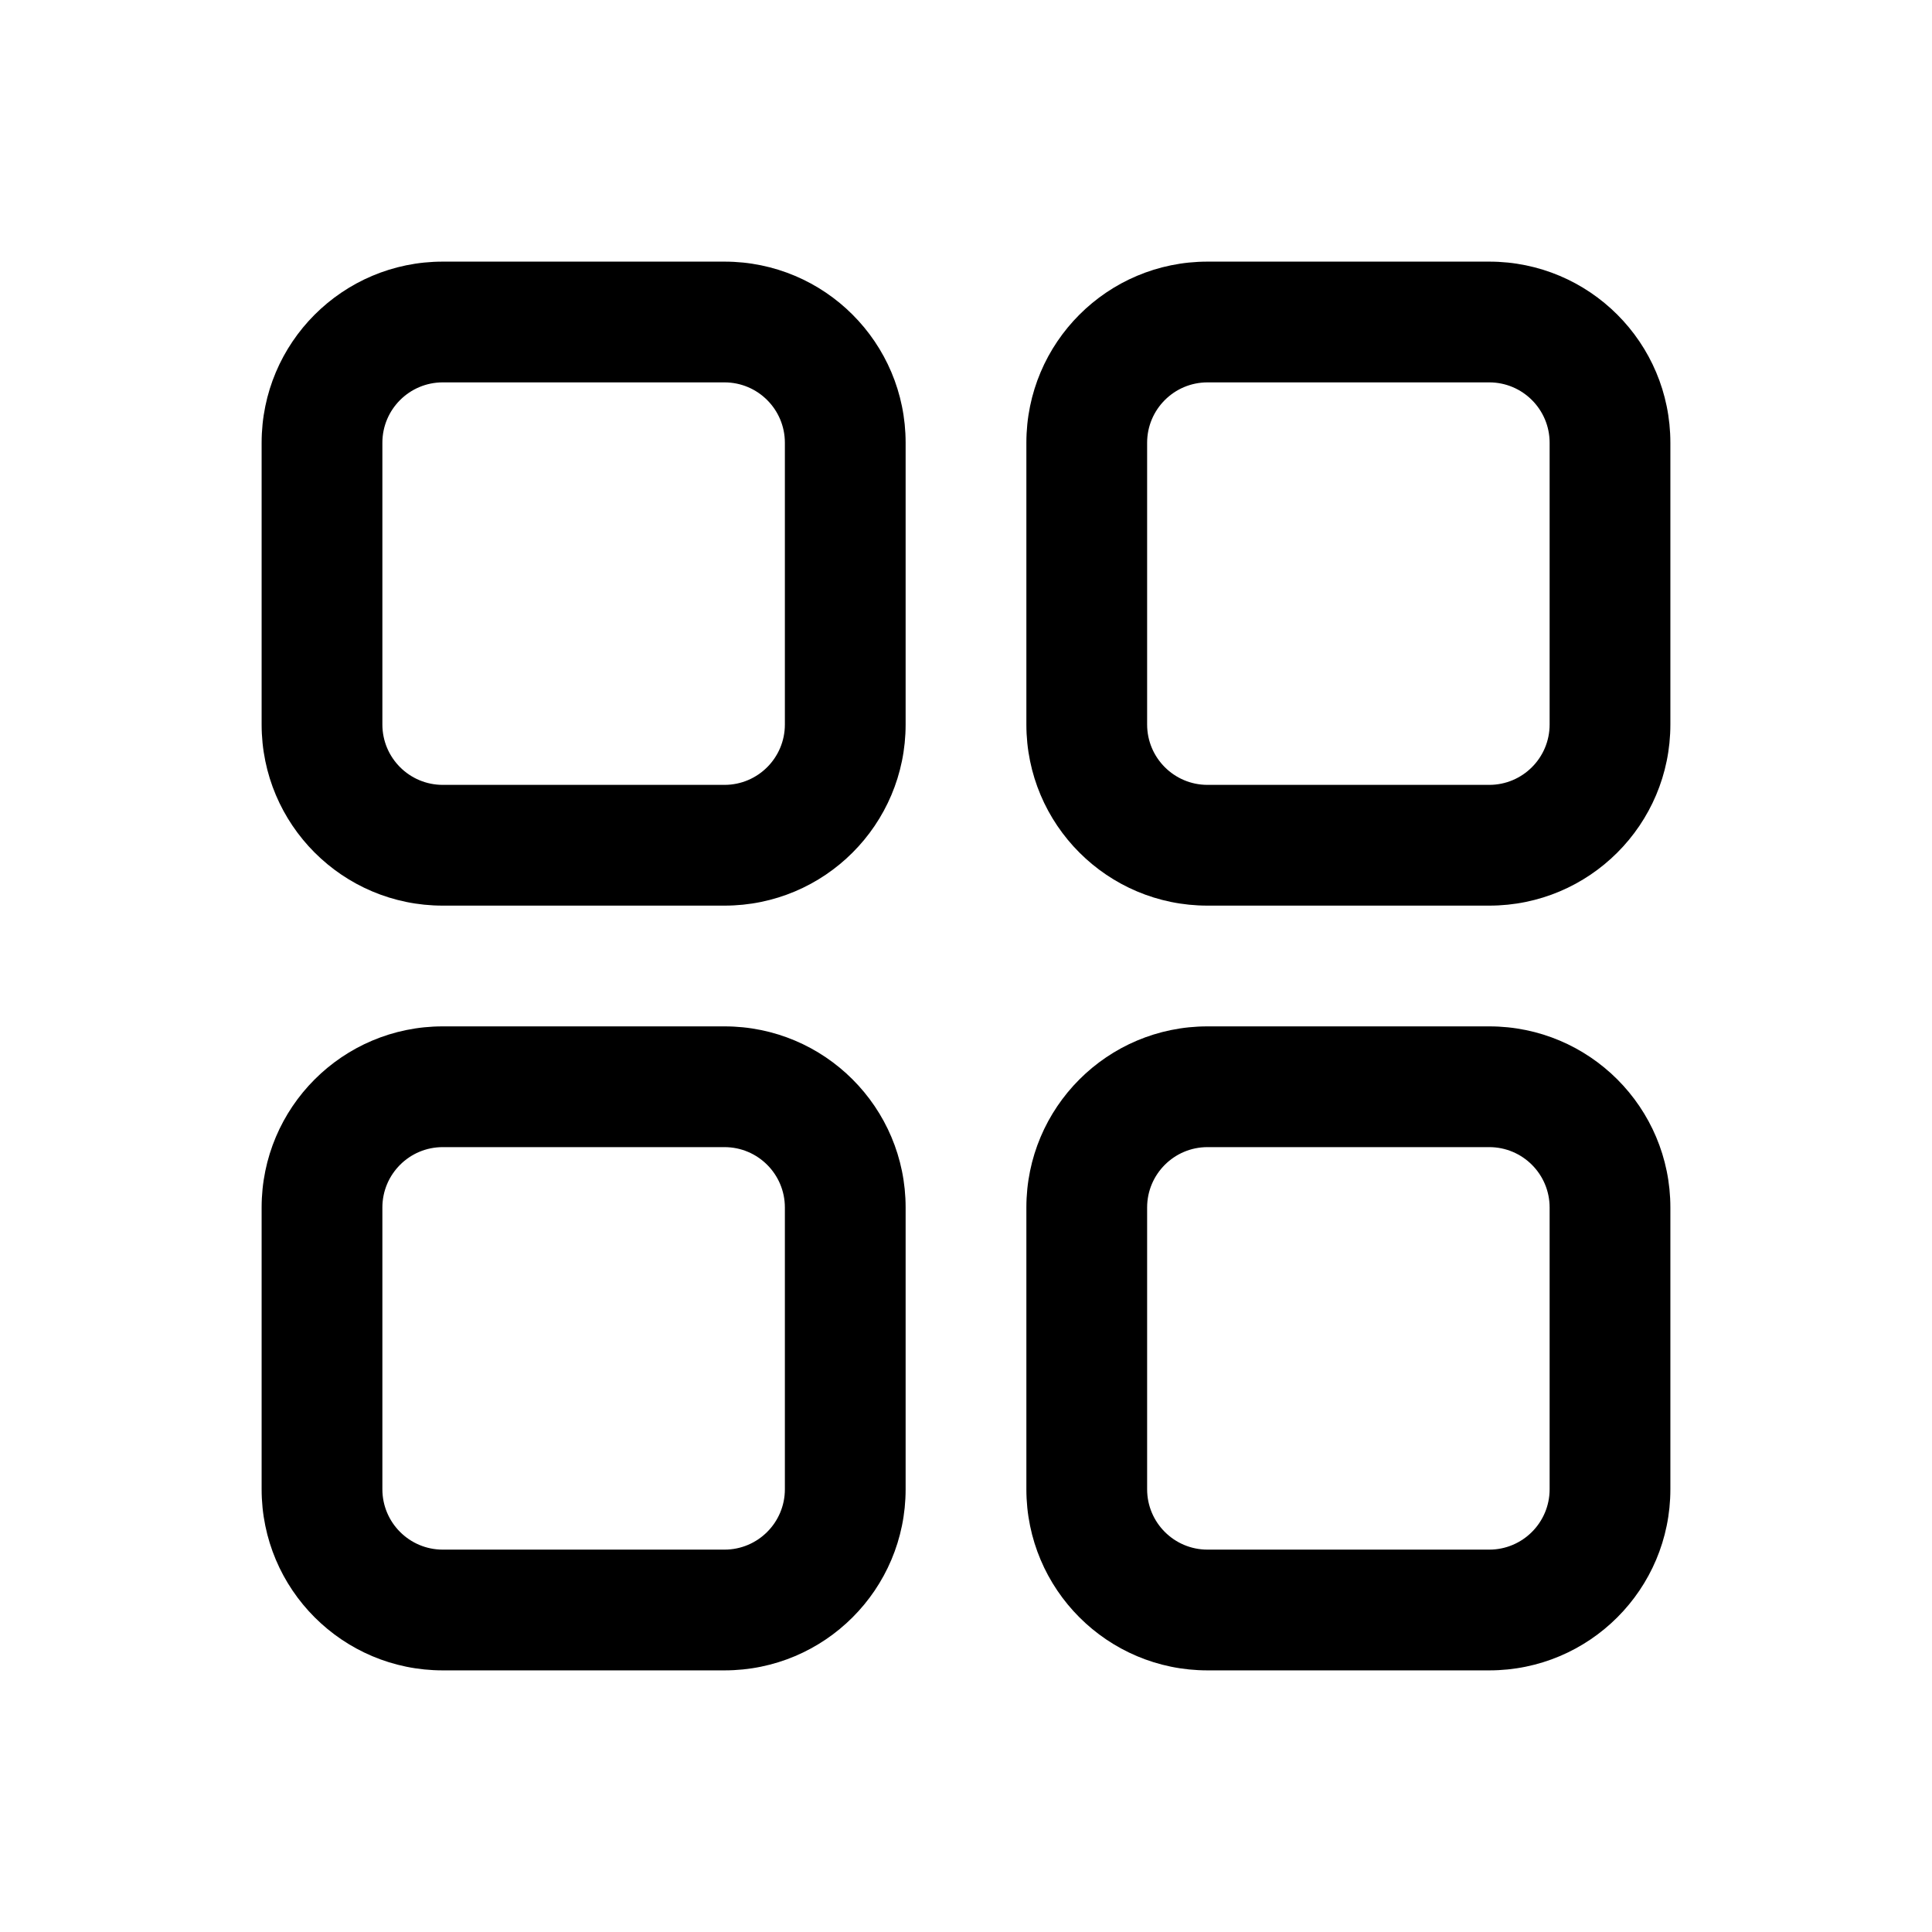
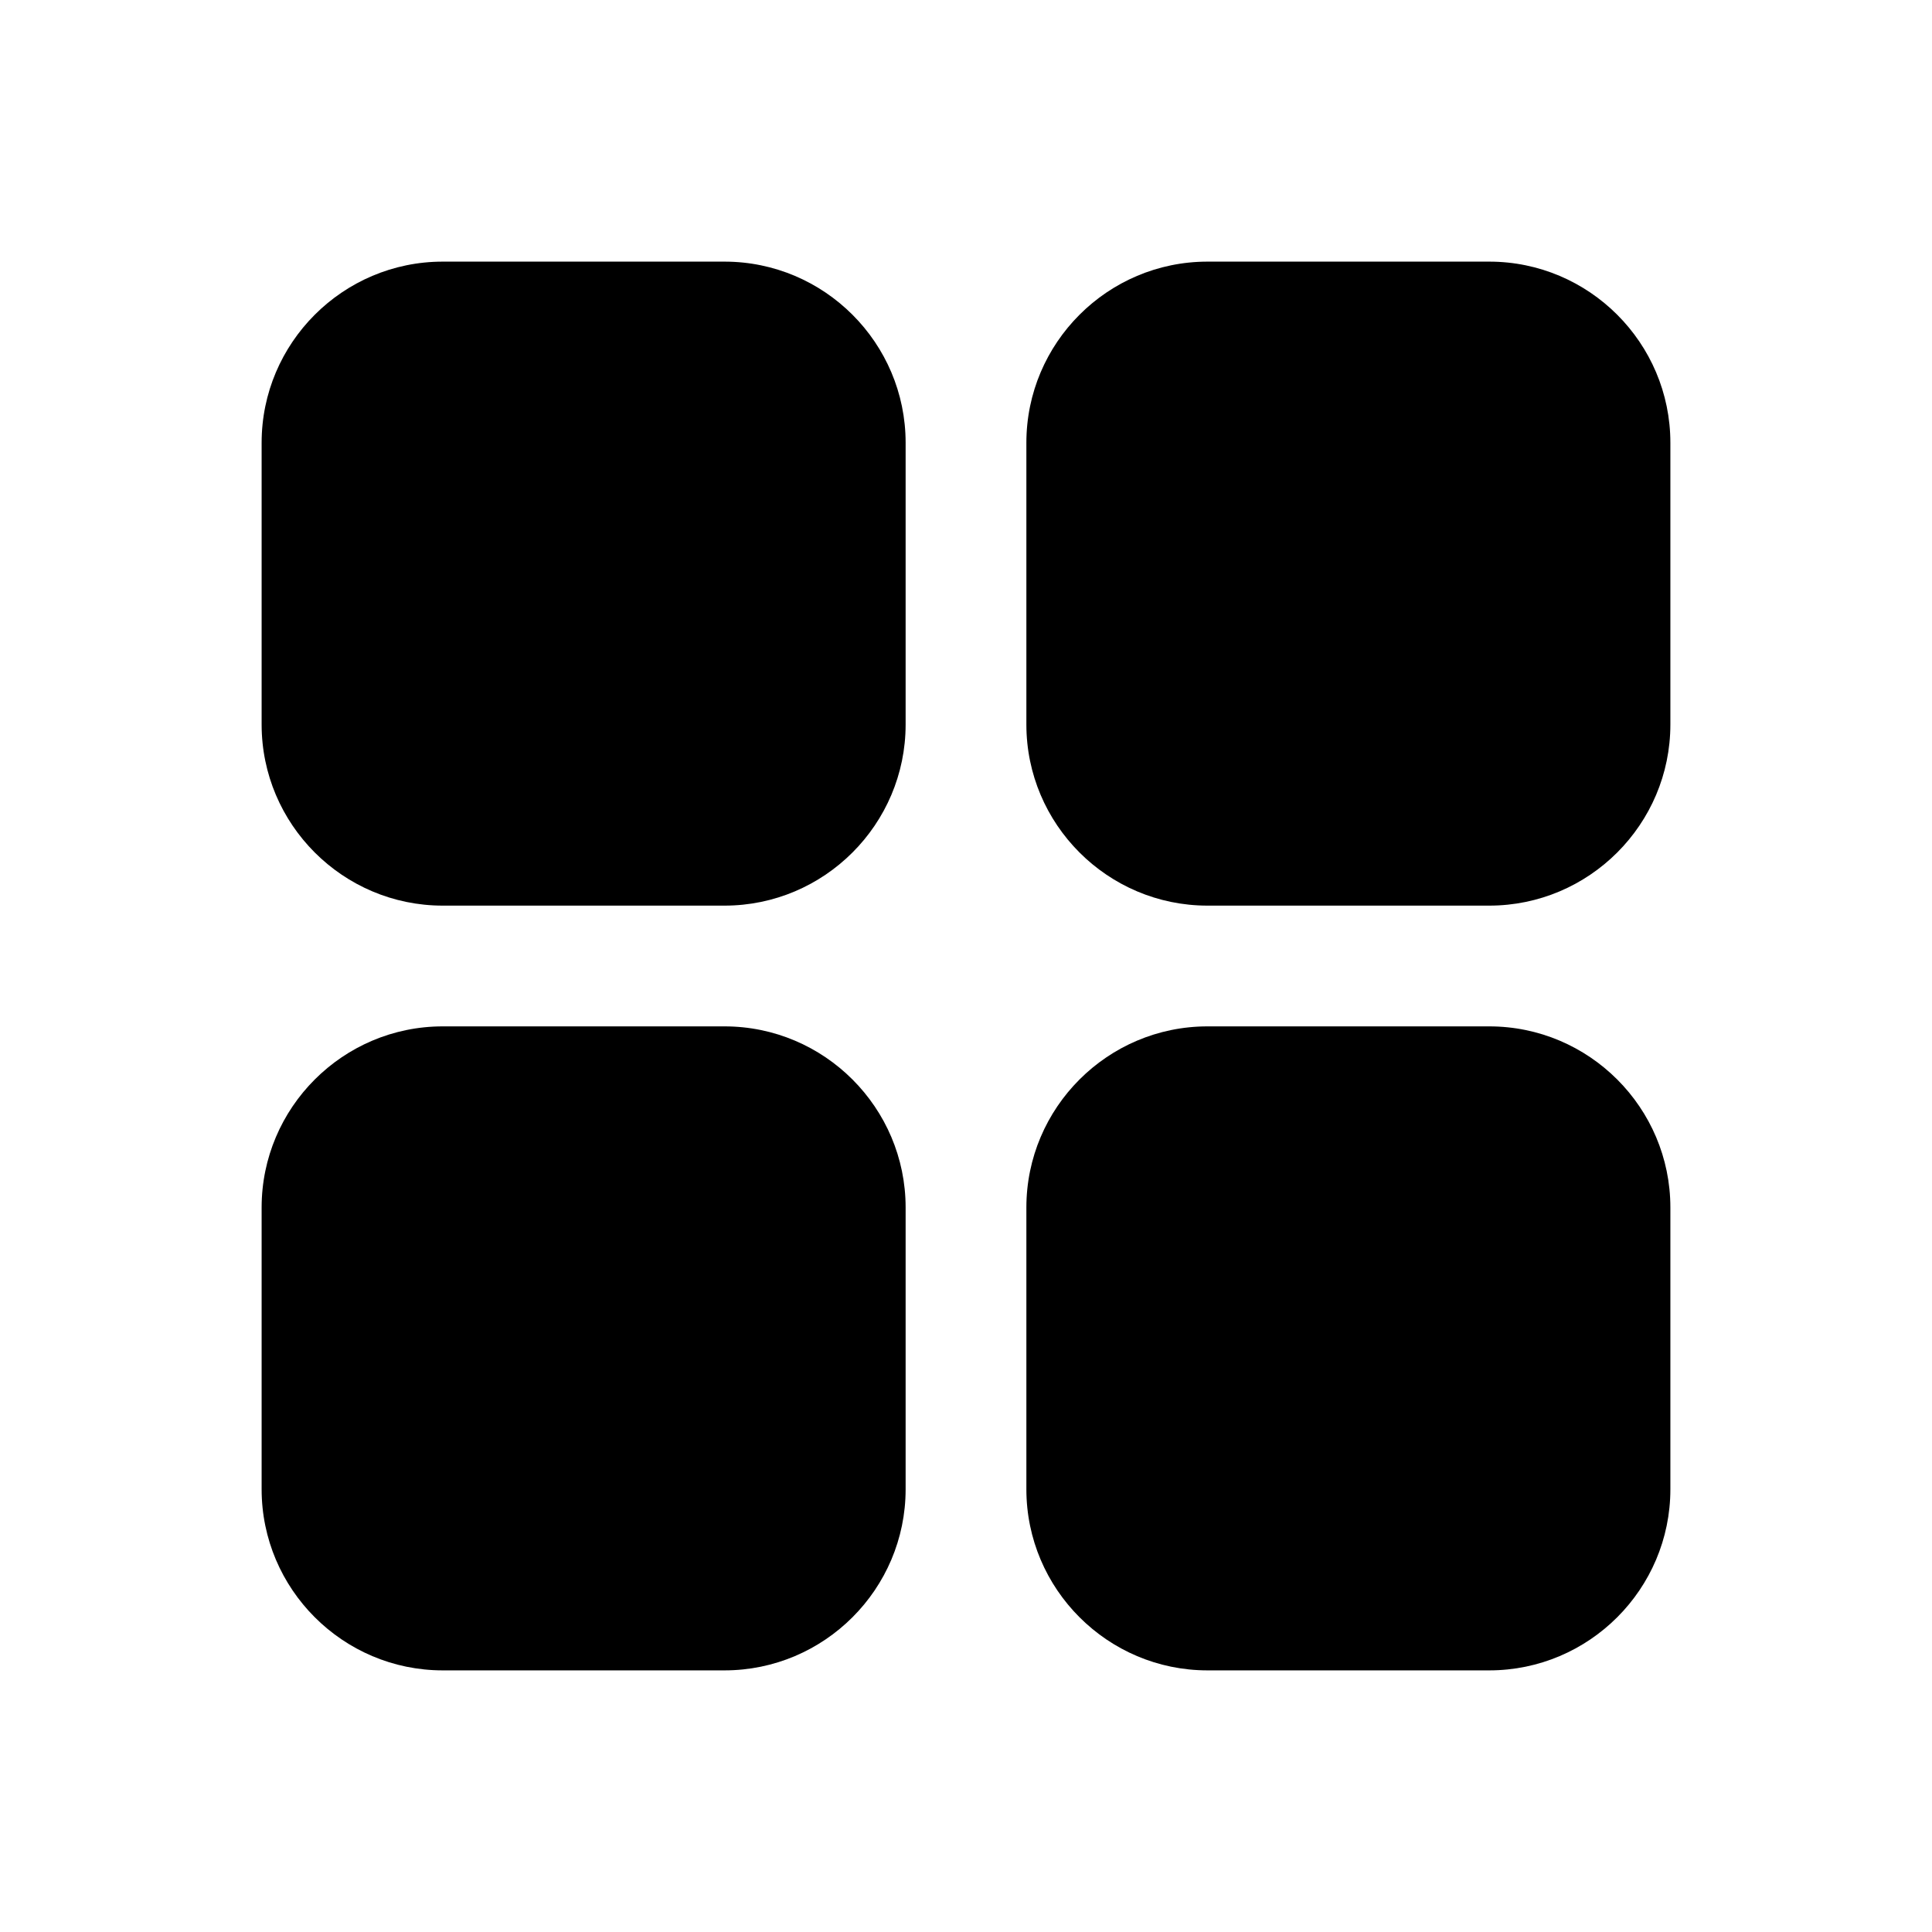
- <svg xmlns="http://www.w3.org/2000/svg" width="24" height="24" viewBox="0 0 24 24" fill="none">
-   <path fill-rule="evenodd" clip-rule="evenodd" d="M5.5 3.25C4.257 3.25 3.25 4.257 3.25 5.5V9C3.25 10.243 4.257 11.25 5.5 11.25H9C10.243 11.25 11.25 10.243 11.25 9V5.5C11.25 4.257 10.243 3.25 9 3.25H5.5ZM4.75 5.5C4.75 5.086 5.086 4.75 5.5 4.75H9C9.414 4.75 9.75 5.086 9.75 5.5V9C9.75 9.414 9.414 9.75 9 9.75H5.5C5.086 9.75 4.75 9.414 4.75 9V5.5ZM5.5 12.75C4.257 12.75 3.25 13.757 3.25 15V18.5C3.25 19.743 4.257 20.75 5.5 20.75H9C10.243 20.75 11.25 19.743 11.25 18.5V15C11.25 13.757 10.243 12.75 9 12.75H5.5ZM4.75 15C4.75 14.586 5.086 14.25 5.5 14.25H9C9.414 14.25 9.75 14.586 9.75 15V18.5C9.75 18.914 9.414 19.25 9 19.25H5.5C5.086 19.25 4.75 18.914 4.75 18.5V15ZM12.75 5.5C12.75 4.257 13.757 3.25 15 3.25H18.5C19.743 3.25 20.75 4.257 20.75 5.5V9C20.75 10.243 19.743 11.25 18.5 11.25H15C13.757 11.25 12.75 10.243 12.75 9V5.5ZM15 4.75C14.586 4.75 14.25 5.086 14.25 5.5V9C14.25 9.414 14.586 9.75 15 9.75H18.5C18.914 9.75 19.25 9.414 19.25 9V5.5C19.25 5.086 18.914 4.75 18.5 4.75H15ZM15 12.75C13.757 12.75 12.75 13.757 12.75 15V18.5C12.75 19.743 13.757 20.75 15 20.75H18.5C19.743 20.75 20.75 19.743 20.75 18.5V15C20.75 13.757 19.743 12.75 18.5 12.75H15ZM14.25 15C14.25 14.586 14.586 14.25 15 14.25H18.5C18.914 14.25 19.25 14.586 19.25 15V18.5C19.25 18.914 18.914 19.25 18.5 19.25H15C14.586 19.25 14.25 18.914 14.25 18.5V15Z" fill="currentColor" />
+ <svg xmlns="http://www.w3.org/2000/svg" width="24" height="24" viewBox="0 0 24 24" fill="currentColor">
+   <path d="M5.5 3.25H9C10.24 3.25 11.25 4.26 11.25 5.5V9C11.25 10.24 10.24 11.25 9 11.25H5.5C4.26 11.25 3.25 10.24 3.25 9V5.5C3.25 4.26 4.26 3.25 5.5 3.25ZM5.5 12.75H9C10.24 12.75 11.25 13.76 11.25 15V18.5C11.25 19.74 10.24 20.75 9 20.75H5.5C4.26 20.75 3.25 19.74 3.25 18.5V15C3.25 13.76 4.26 12.75 5.5 12.75ZM15 3.25H18.5C19.74 3.25 20.75 4.26 20.75 5.5V9C20.75 10.24 19.74 11.25 18.5 11.25H15C13.76 11.25 12.75 10.24 12.75 9V5.5C12.75 4.26 13.76 3.25 15 3.25ZM15 12.75H18.5C19.74 12.75 20.75 13.76 20.75 15V18.5C20.75 19.74 19.74 20.75 18.5 20.75H15C13.76 20.75 12.75 19.74 12.75 18.5V15C12.75 13.76 13.76 12.75 15 12.75Z" />
</svg>
